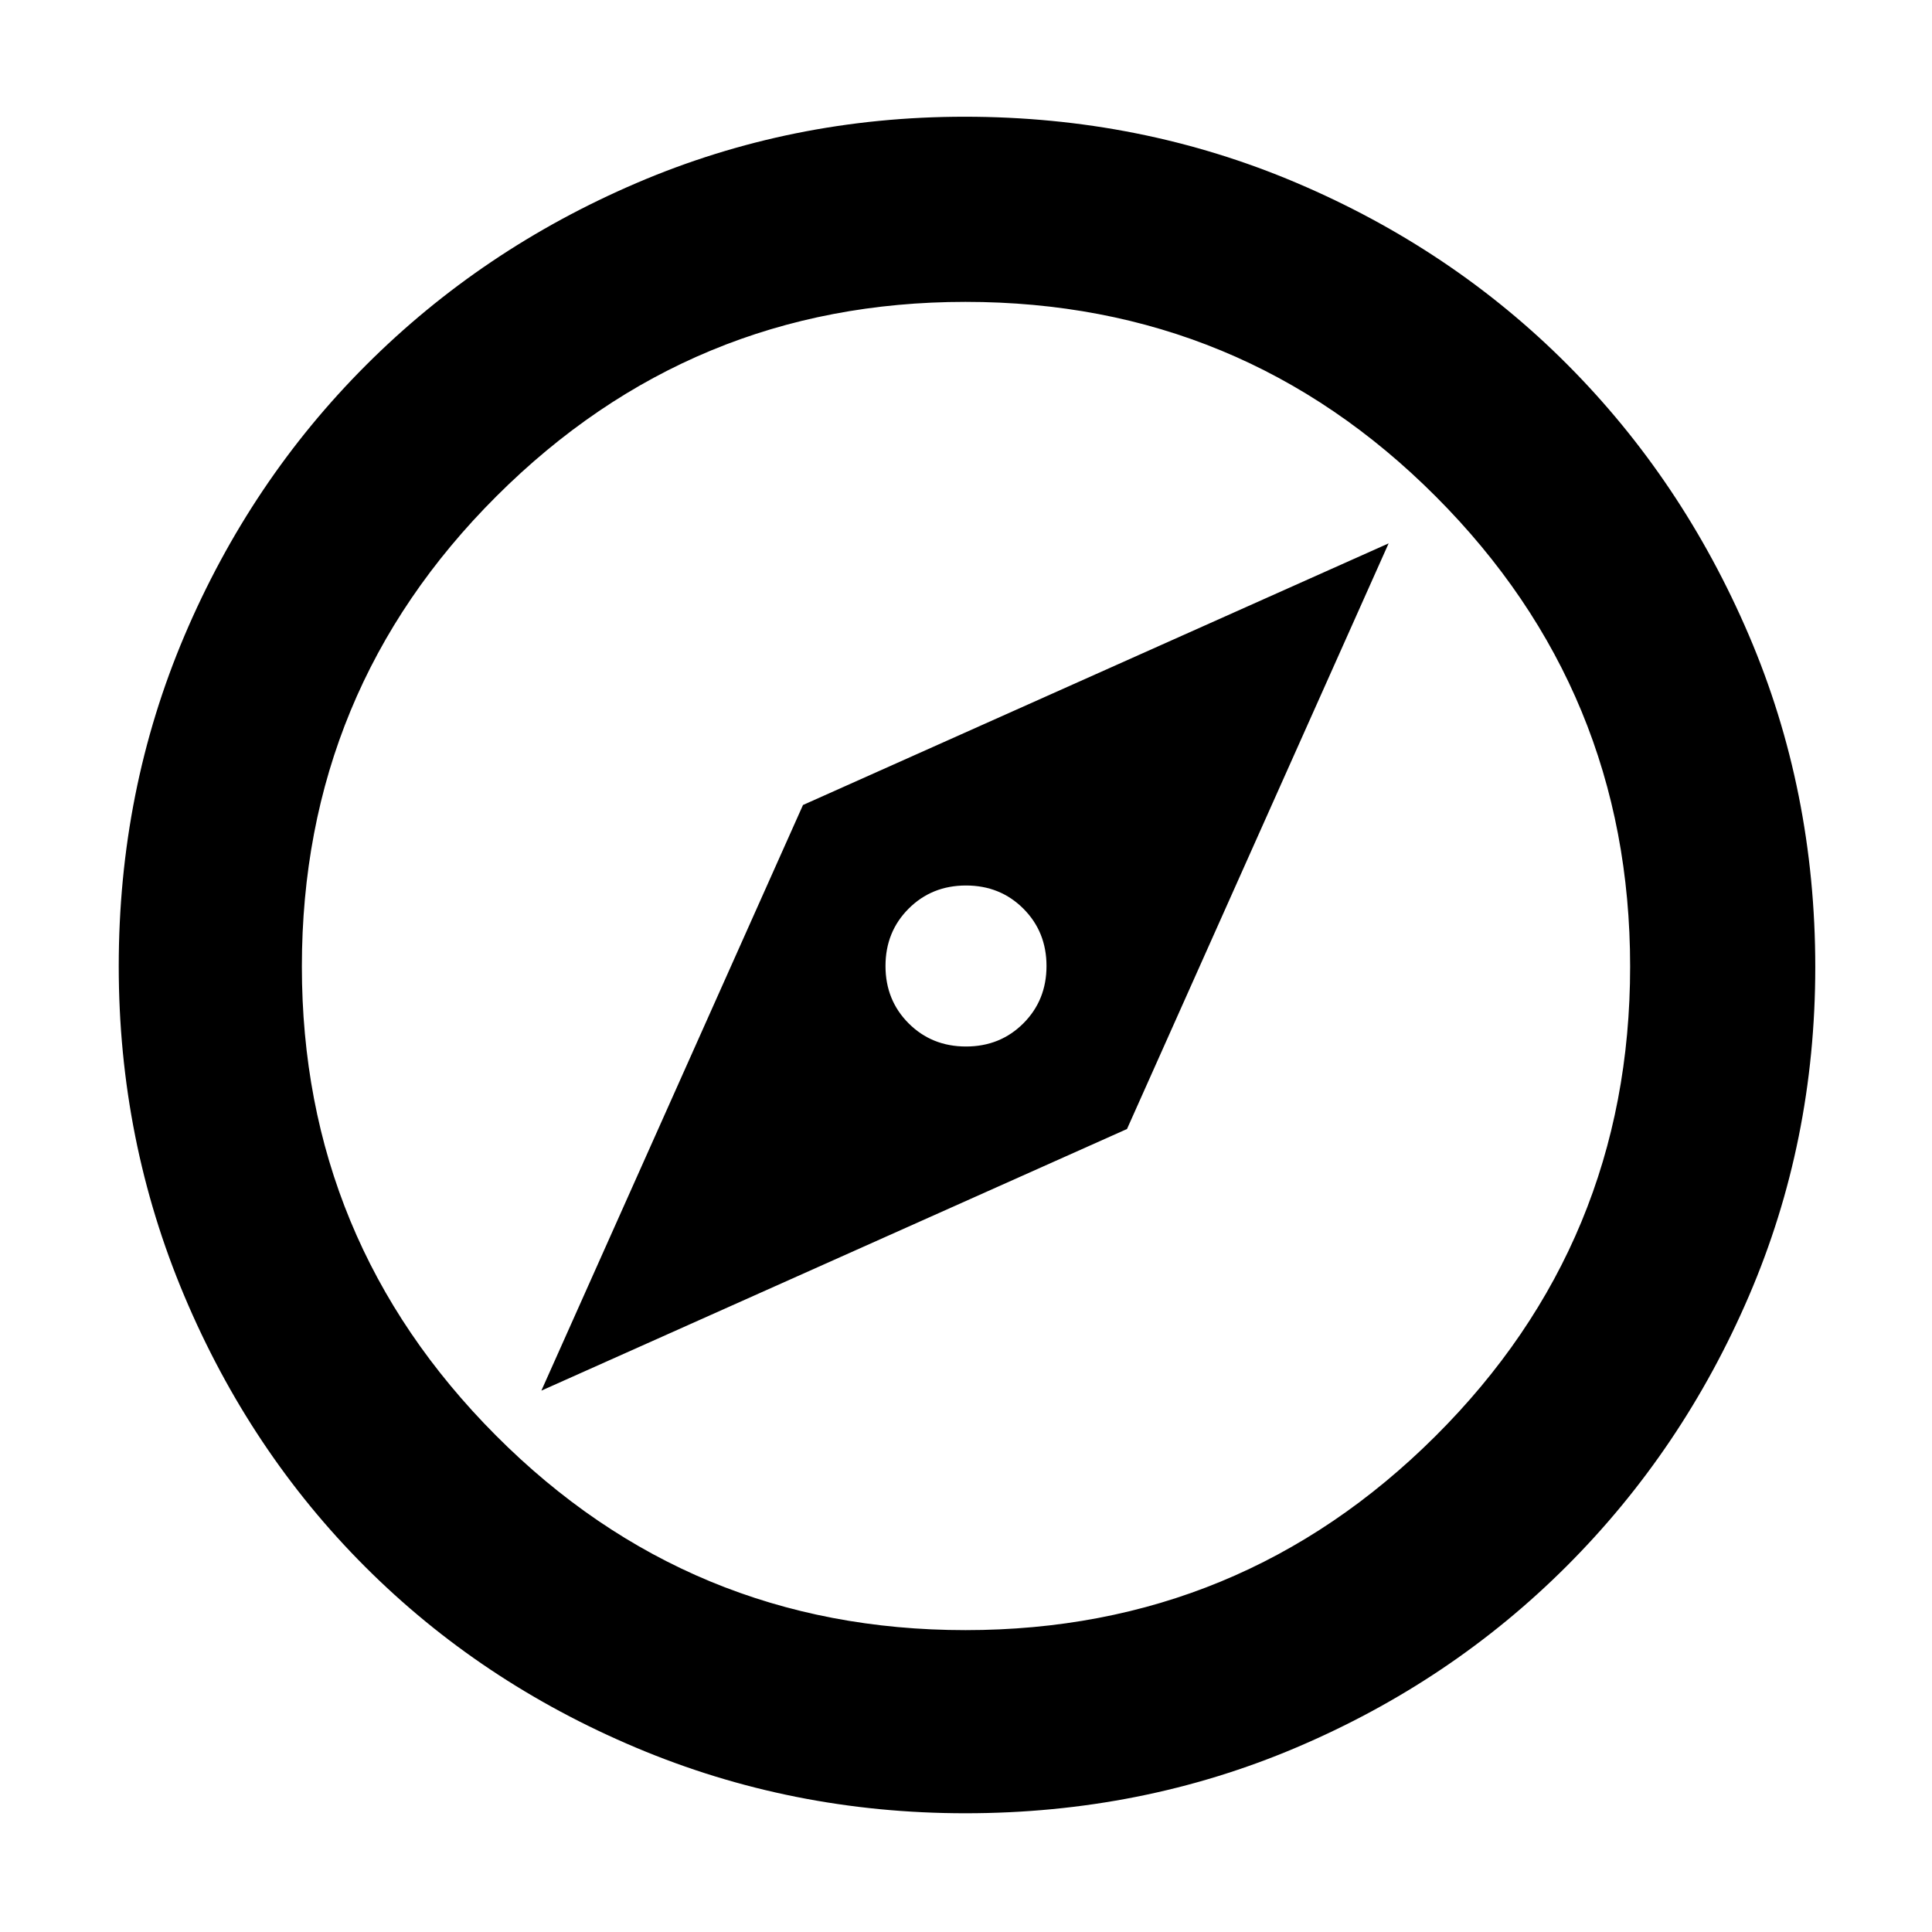
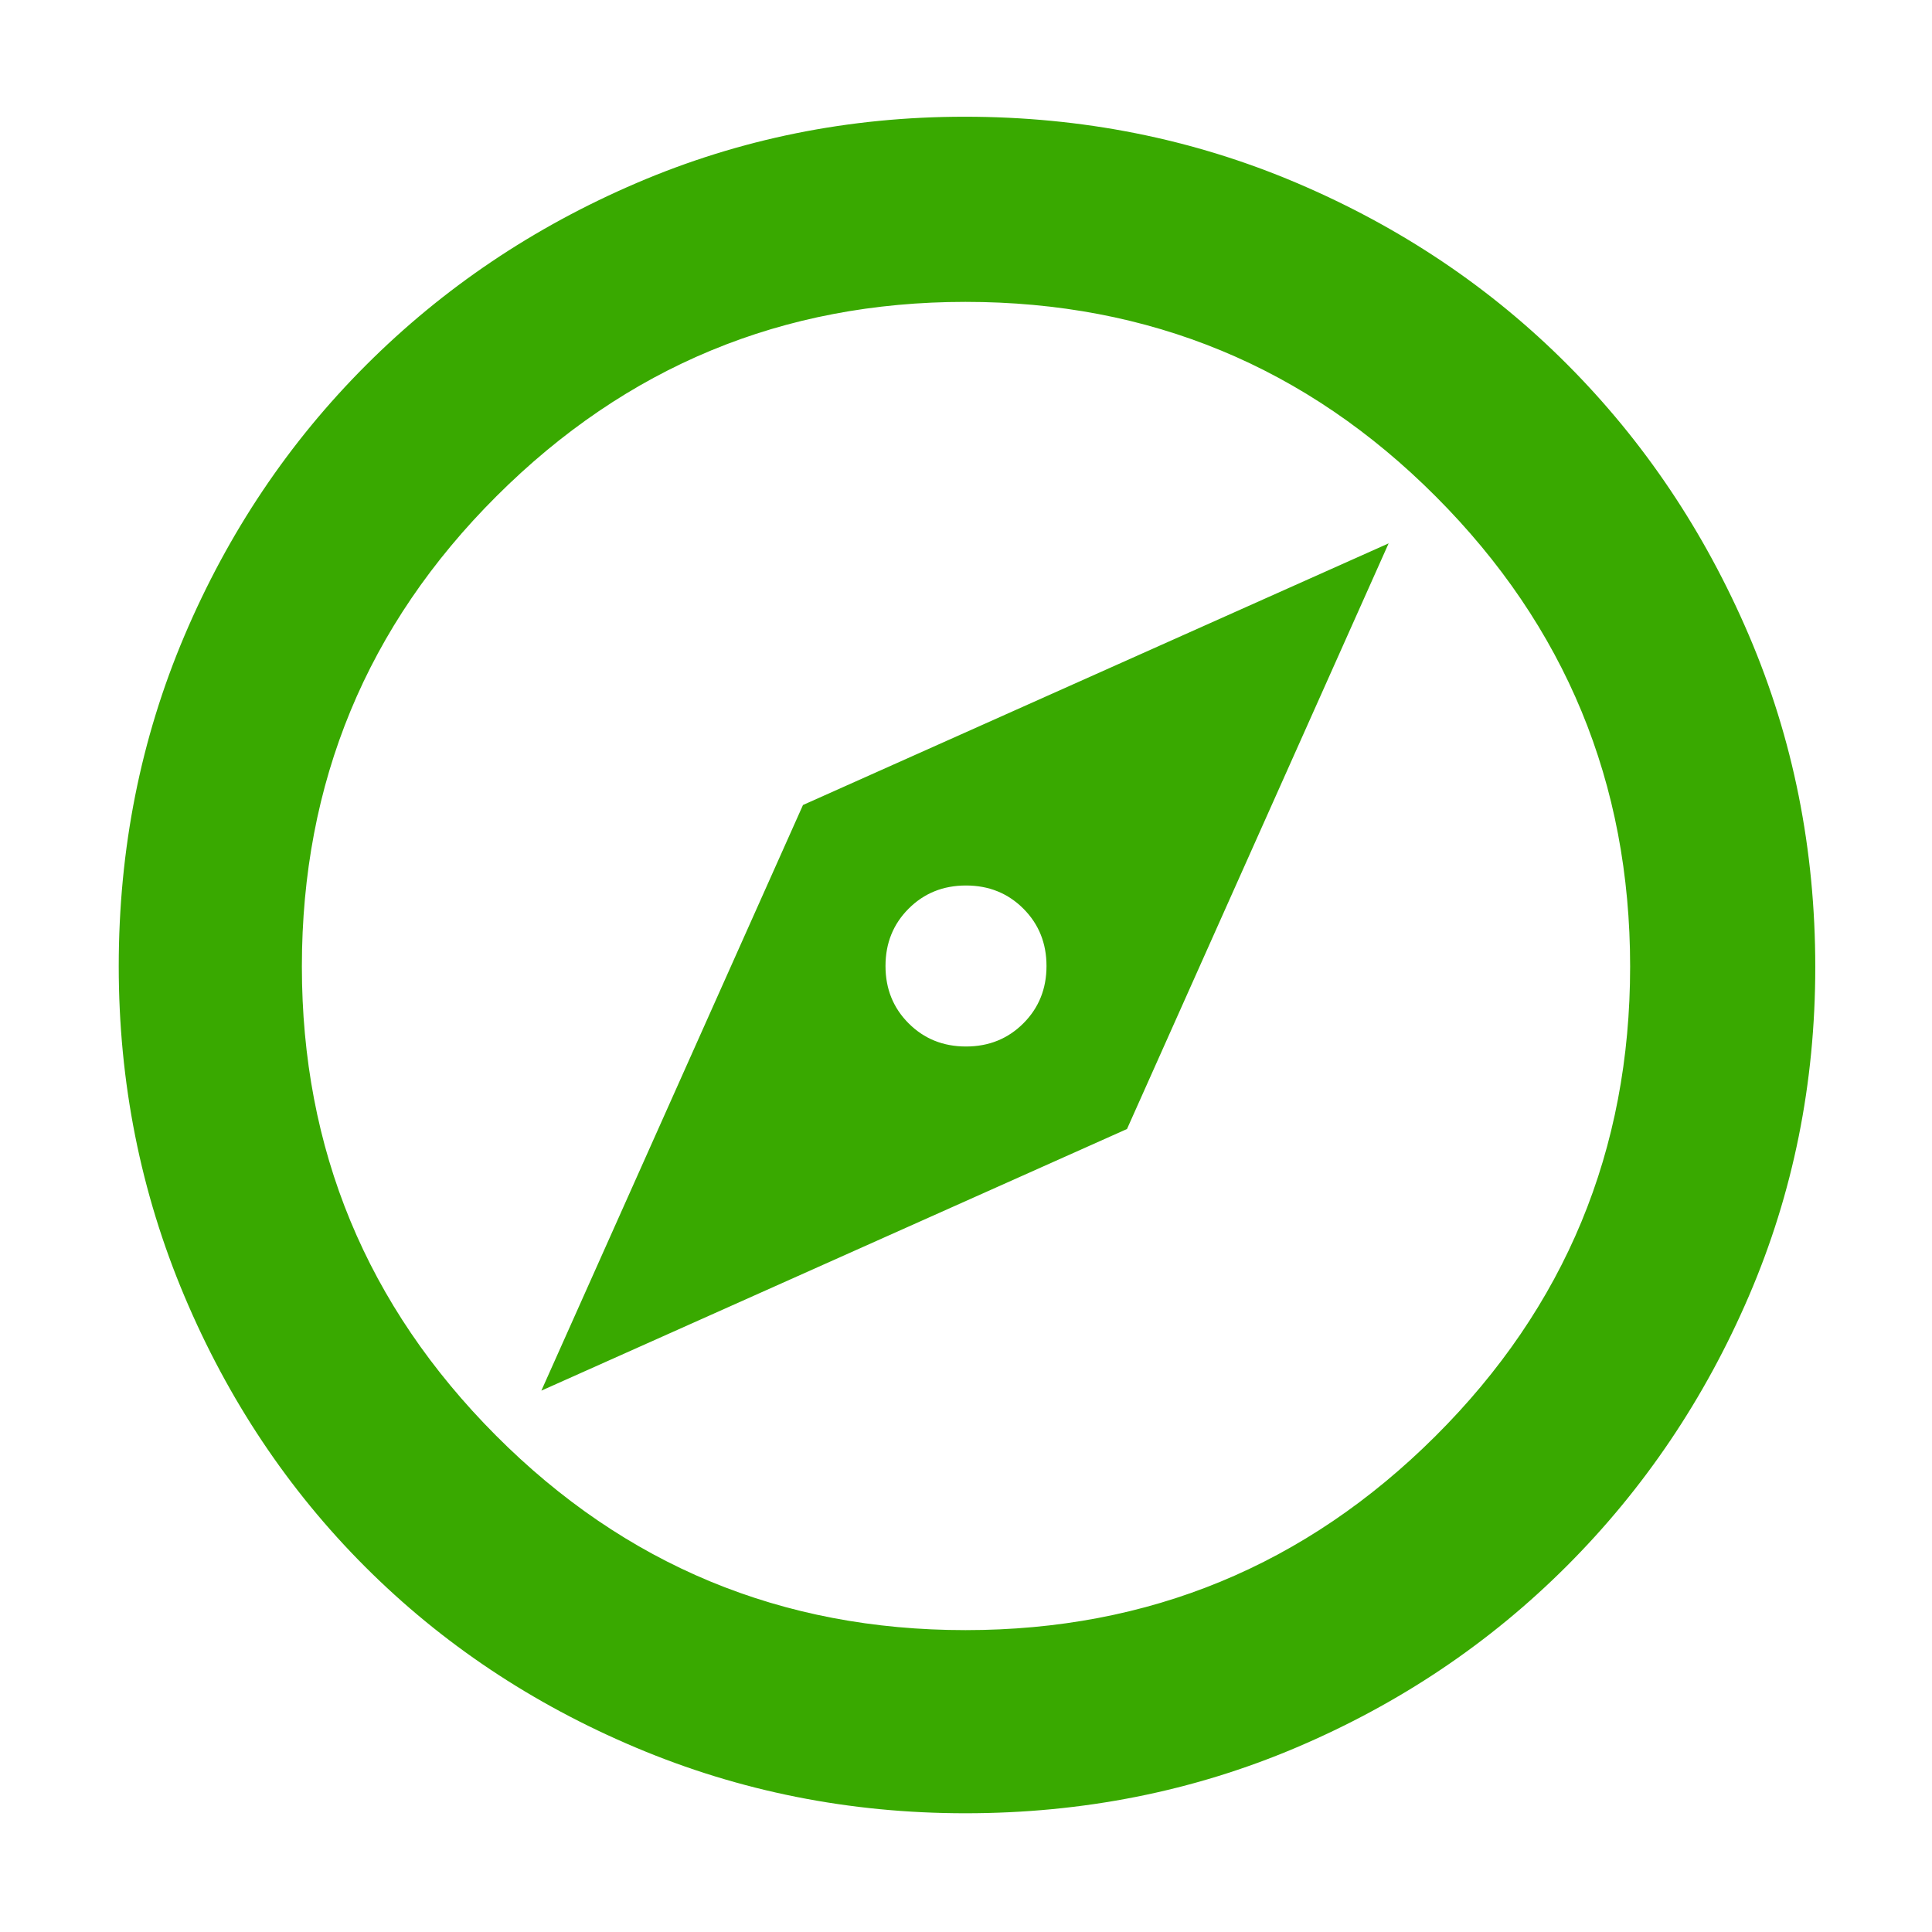
- <svg xmlns="http://www.w3.org/2000/svg" height="48" viewBox="0 -960 960 960" width="48">
+ <svg xmlns="http://www.w3.org/2000/svg" fill="#39A900" height="50" viewBox="0 -960 960 960" width="50">
  <path d="m269-269 291-130 130-291-291 130-130 291Zm211-171q-17 0-28.5-11.5T440-480q0-17 11.5-28.5T480-520q17 0 28.5 11.5T520-480q0 17-11.5 28.5T480-440Zm-.321 381q-86.319 0-163.646-32.604-77.328-32.603-134.577-89.852-57.249-57.249-89.852-134.57Q59-393.346 59-479.862q0-87.41 32.662-164.275 32.663-76.865 90.203-134.412 57.54-57.547 134.411-90.499Q393.147-902 479.336-902q87.55 0 164.885 32.858 77.334 32.858 134.56 90.257 57.225 57.399 90.222 134.514Q902-567.257 902-479.458q0 86.734-32.952 163.382-32.952 76.648-90.499 134.2-57.547 57.551-134.421 90.214Q567.255-59 479.679-59Zm.092-91q136.742 0 233.485-96.387Q810-342.773 810-479.771q0-136.742-96.515-233.485Q616.971-810 479.729-810q-136.242 0-232.985 96.515Q150-616.971 150-479.729q0 136.242 96.387 232.985Q342.773-150 479.771-150ZM480-480Z" />
</svg>
